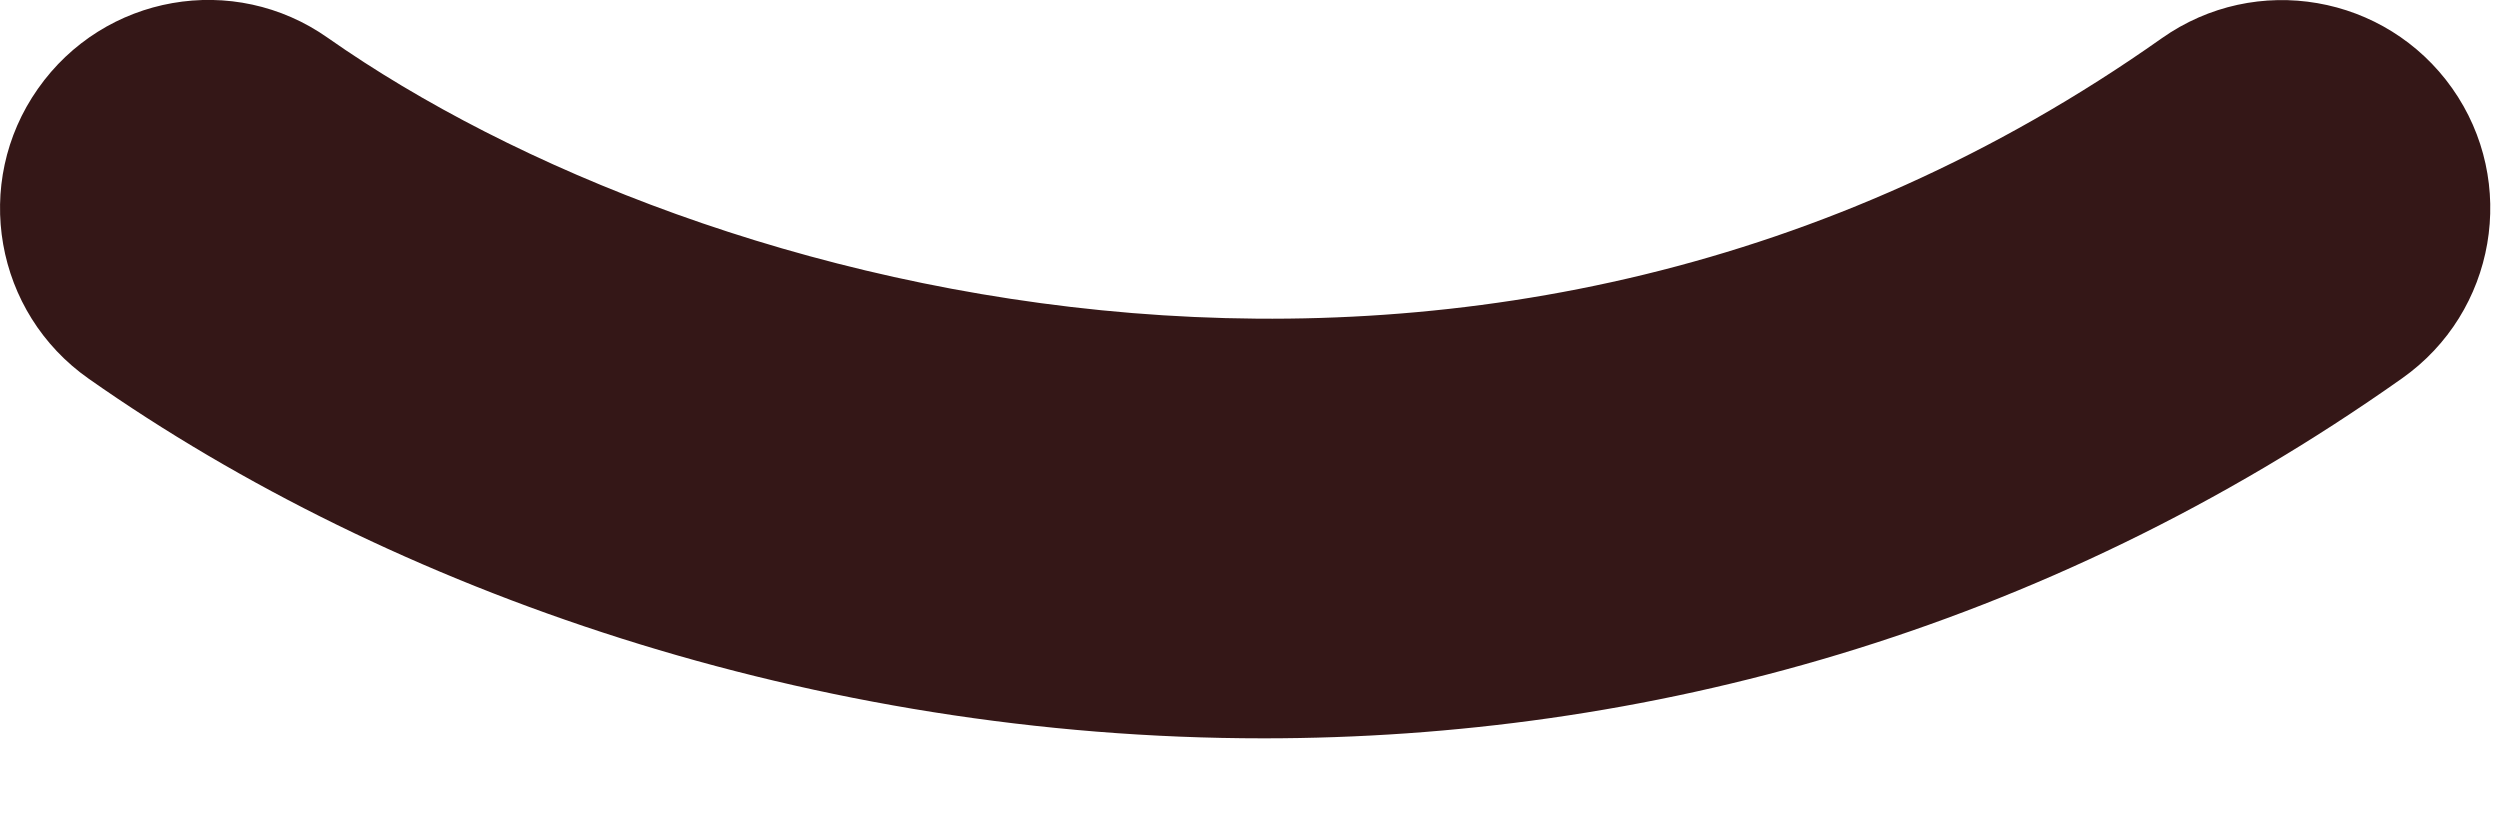
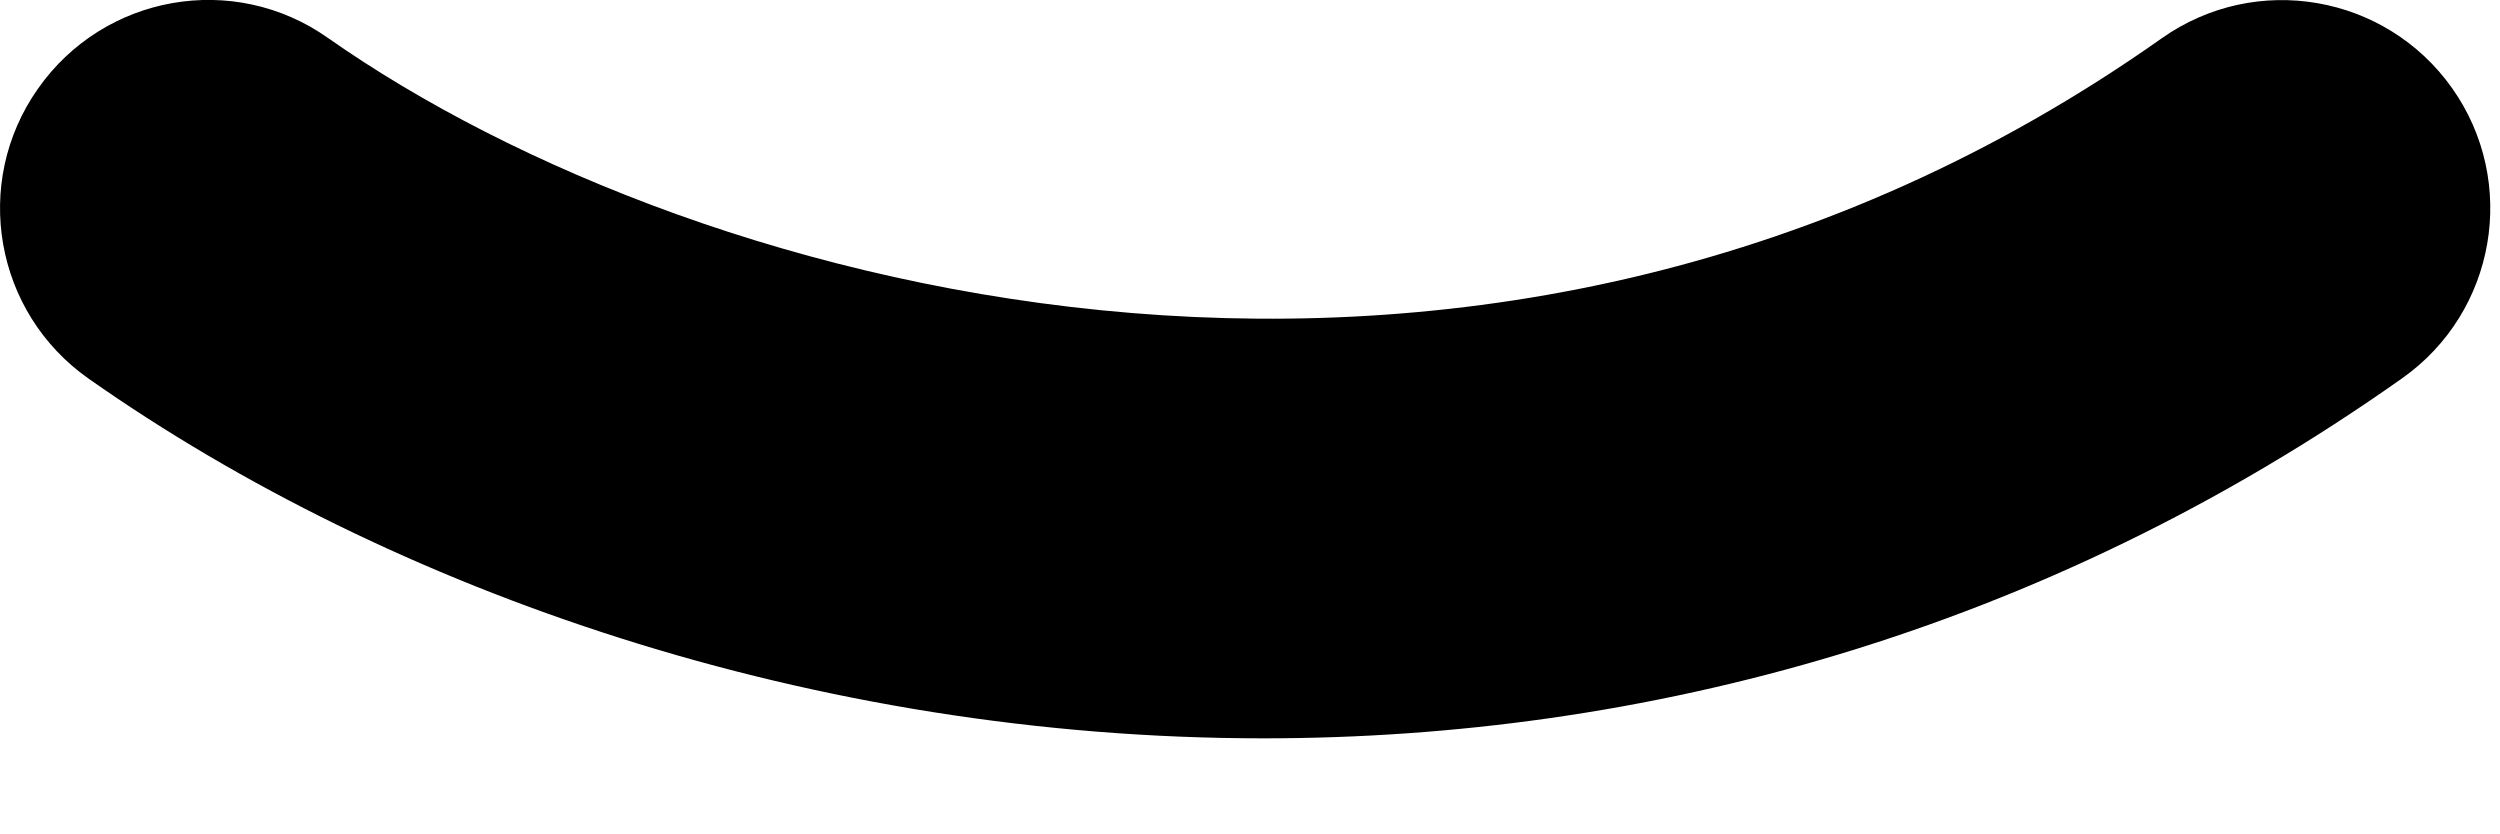
<svg xmlns="http://www.w3.org/2000/svg" width="12px" height="4px" viewBox="0 0 12 4" version="1.1">
-   <defs />
-   <g id="Icons" stroke="none" stroke-width="1" fill="none" fill-rule="evenodd">
-     <g id="smile" fill="#341717">
-       <path d="M10.376,0.184 C7.158,2.457 3.349,1.428 1.574,0.182 C1.122,-0.137 0.499,-0.026 0.182,0.426 C-0.136,0.878 -0.026,1.501 0.426,1.818 C1.882,2.841 3.907,3.544 6.065,3.544 C7.882,3.544 9.791,3.045 11.53,1.816 C11.981,1.498 12.089,0.874 11.77,0.423 C11.452,-0.026 10.829,-0.136 10.376,0.184" id="Path" />
-     </g>
-   </g>
+   <path d="M10.376,0.184 C7.158,2.457 3.349,1.428 1.574,0.182 C1.122,-0.137 0.499,-0.026 0.182,0.426 C-0.136,0.878 -0.026,1.501 0.426,1.818 C1.882,2.841 3.907,3.544 6.065,3.544 C7.882,3.544 9.791,3.045 11.53,1.816 C11.981,1.498 12.089,0.874 11.77,0.423 C11.452,-0.026 10.829,-0.136 10.376,0.184" id="Path" />
</svg>
